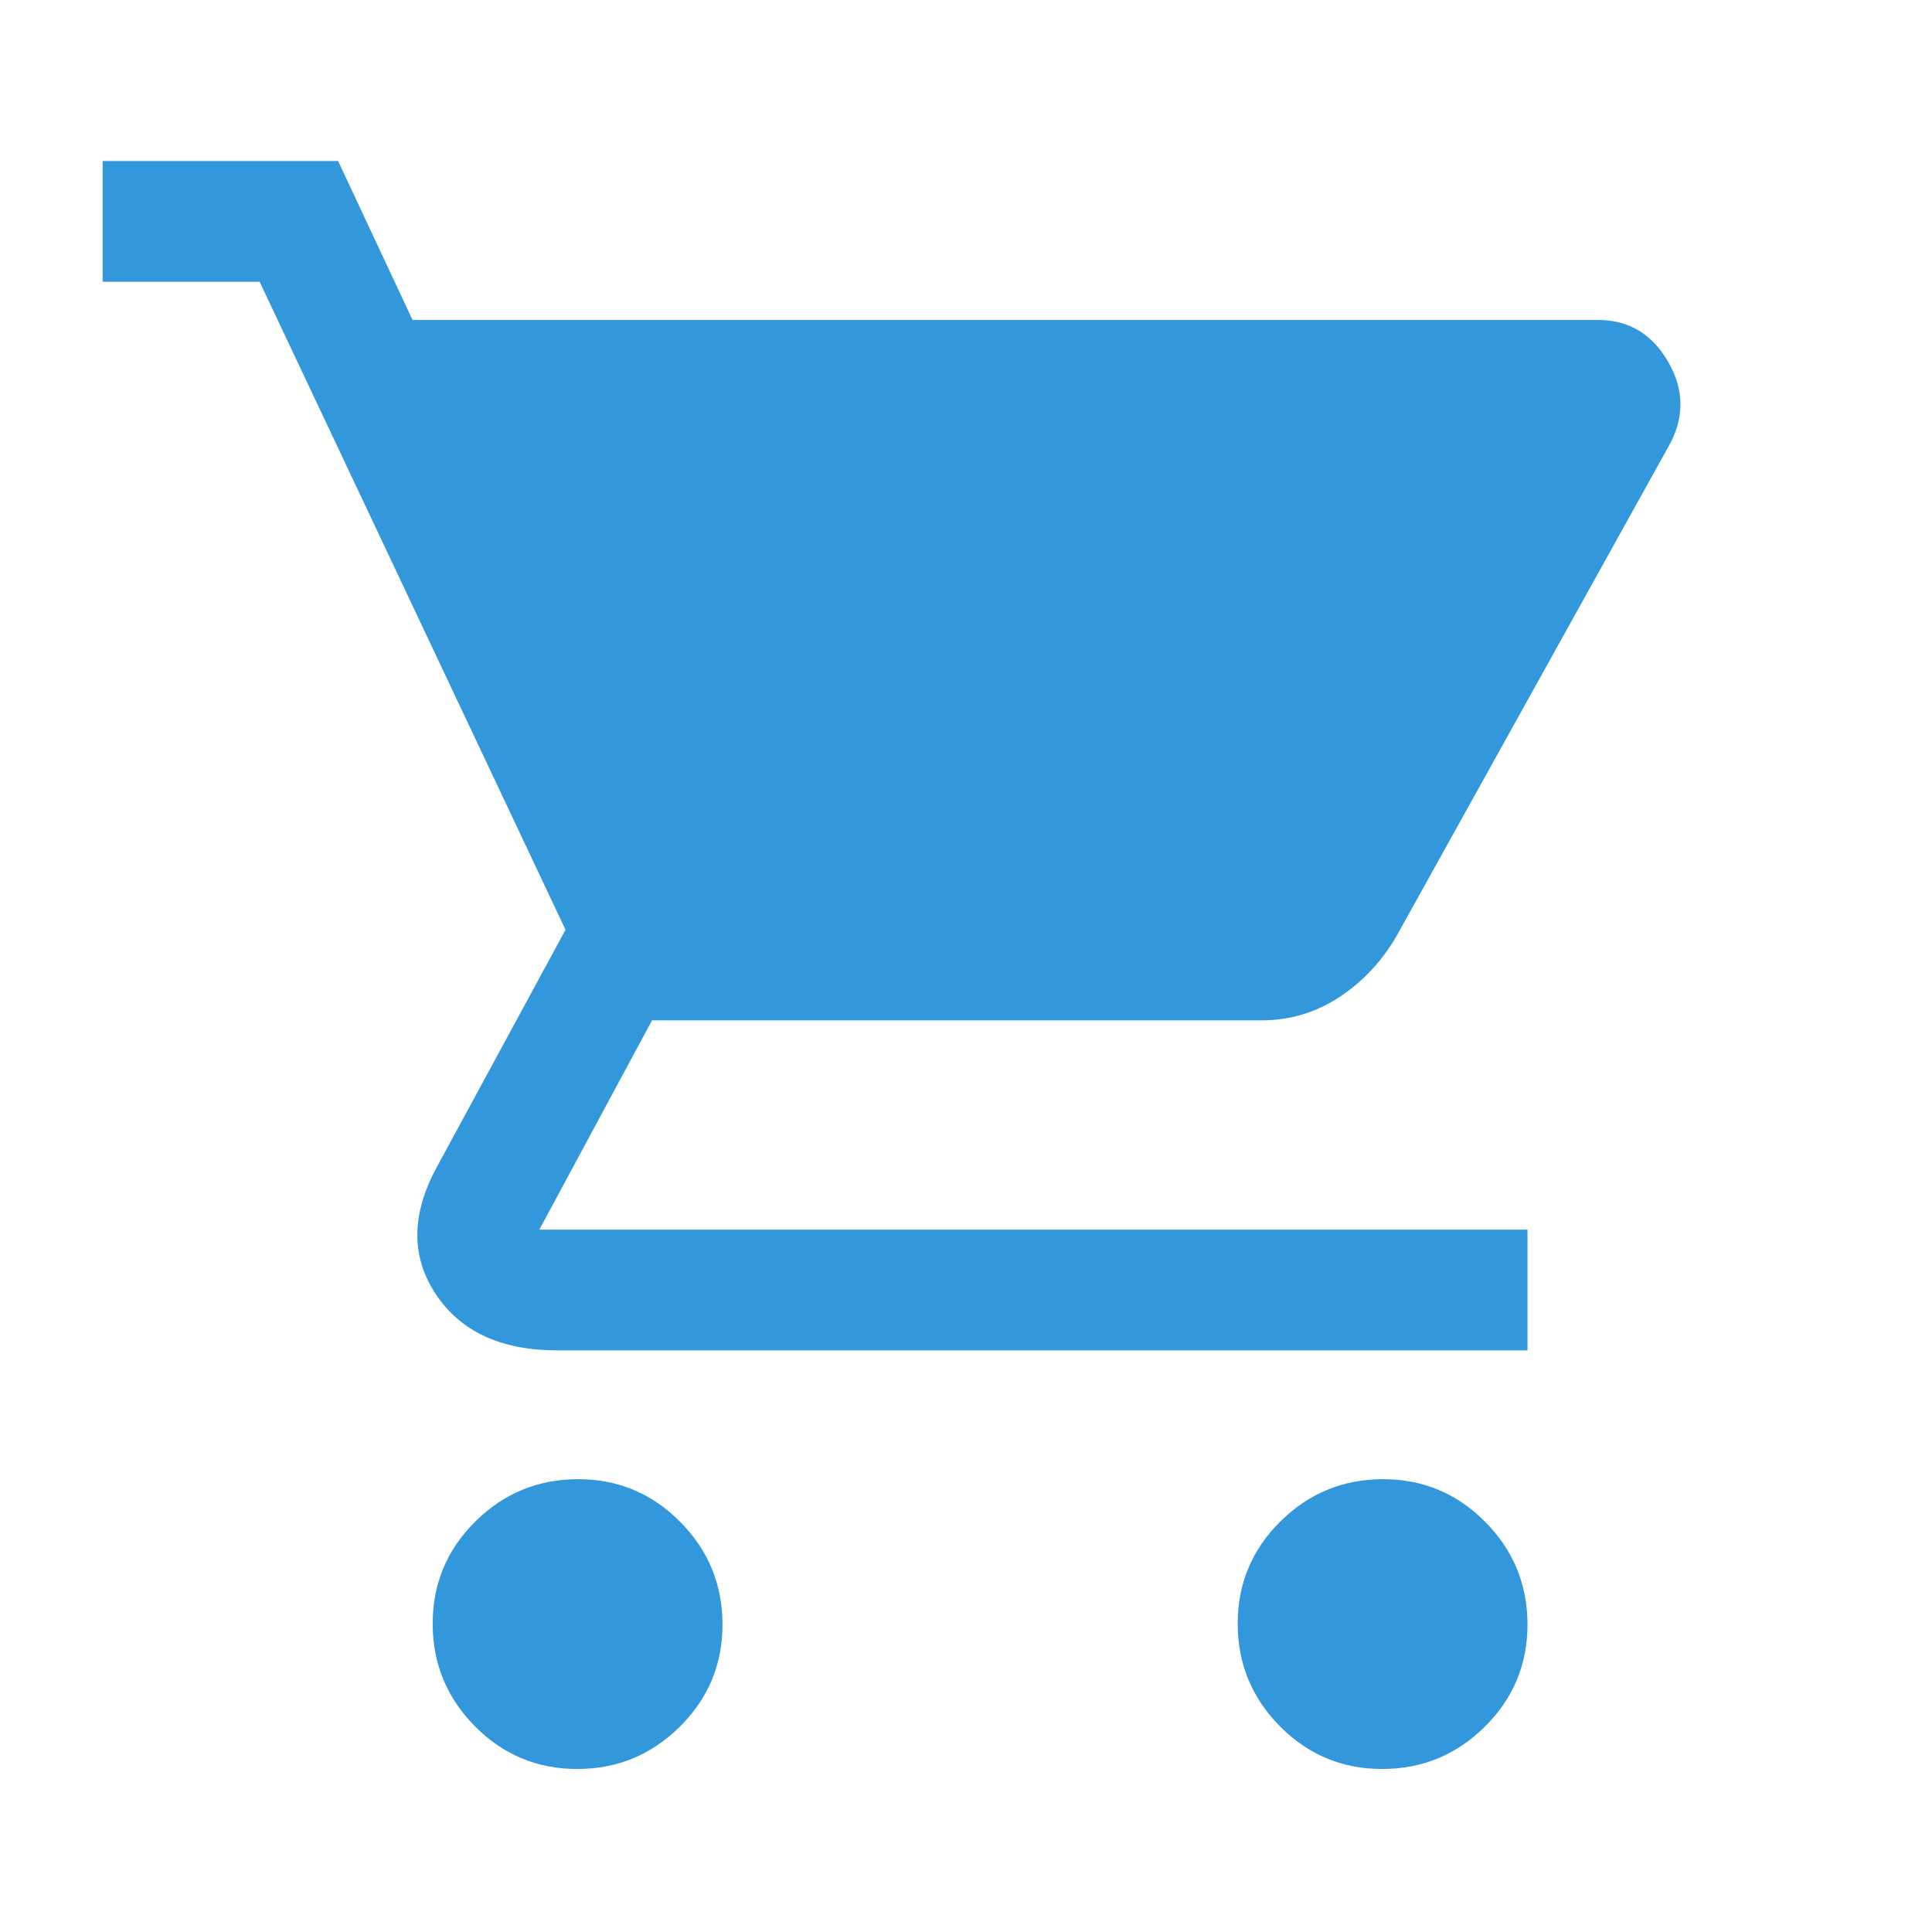
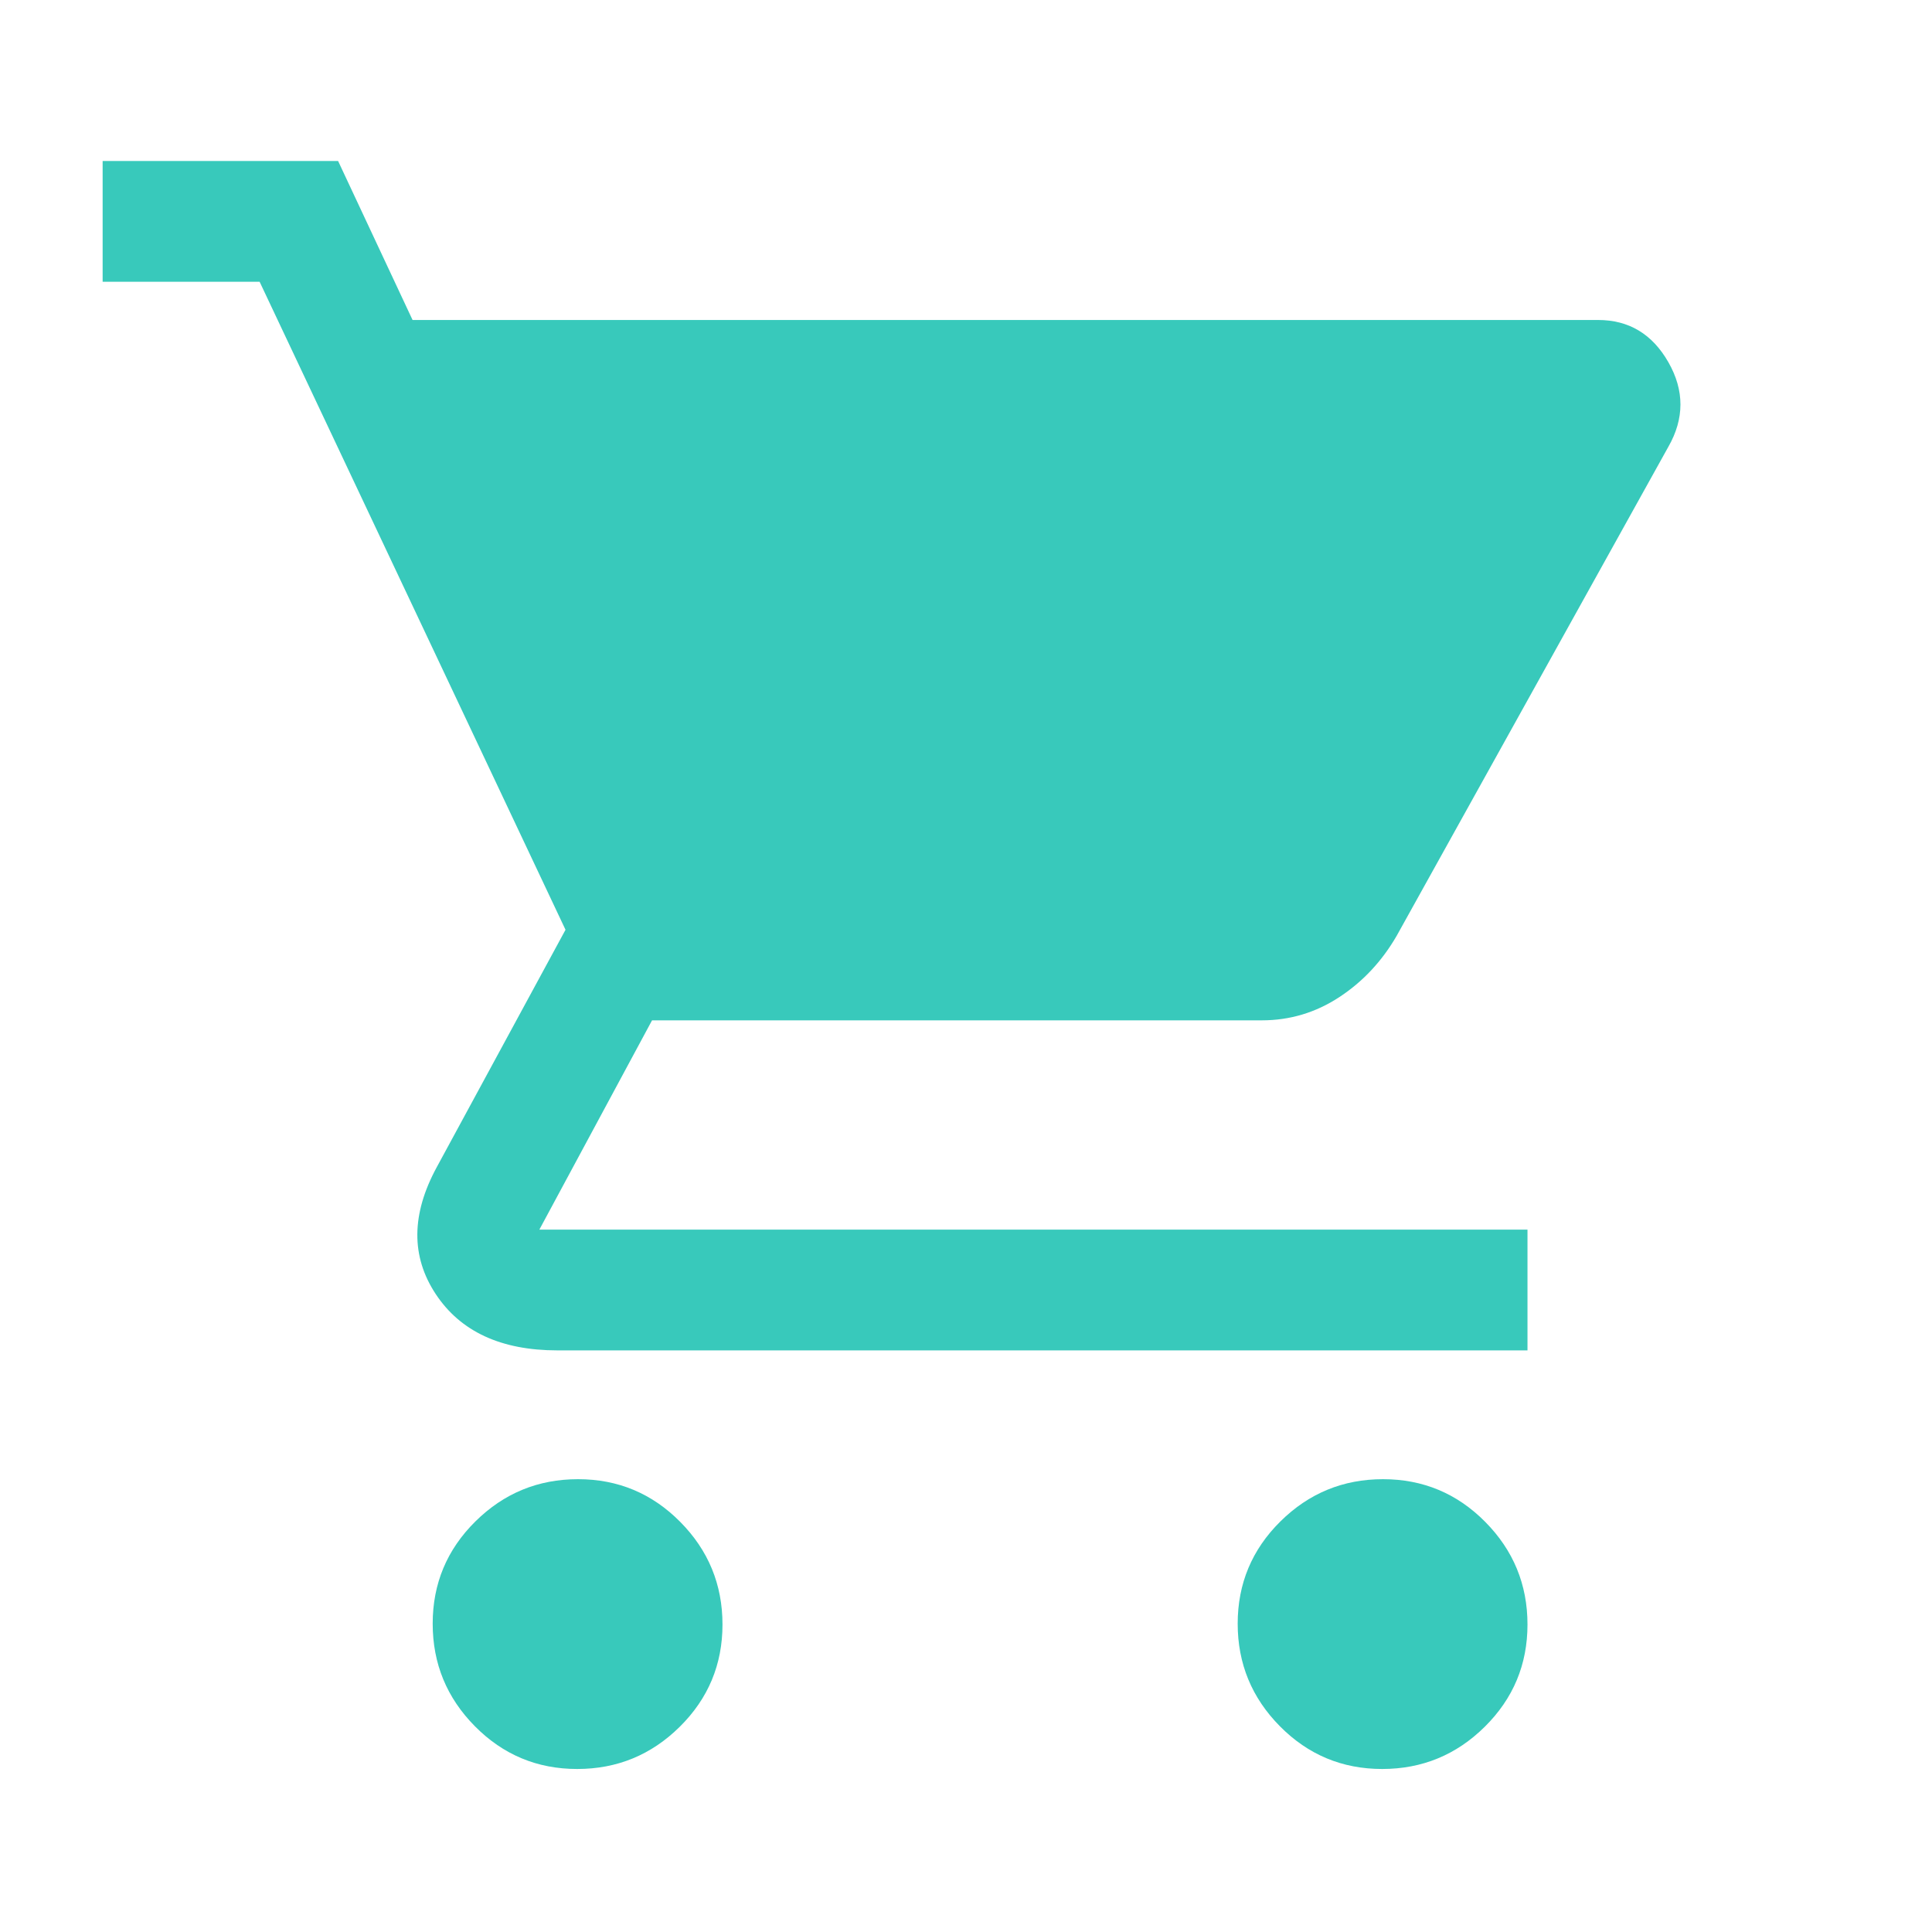
- <svg xmlns="http://www.w3.org/2000/svg" height="48" viewBox="0 96 960 960" width="48" fill="#3398db">
+ <svg xmlns="http://www.w3.org/2000/svg" height="48" viewBox="0 96 960 960" width="48" fill="#38c9bb">
  <path d="M286.788 975Q257 975 236 953.788q-21-21.213-21-51Q215 873 236.212 852q21.213-21 51-21Q317 831 338 852.212q21 21.213 21 51Q359 933 337.788 954q-21.213 21-51 21Zm400 0Q657 975 636 953.788q-21-21.213-21-51Q615 873 636.212 852q21.213-21 51-21Q717 831 738 852.212q21 21.213 21 51Q759 933 737.788 954q-21.213 21-51 21ZM205 255h589.074q22.964 0 34.945 21Q841 297 829 318L694 561q-11 19-28.559 30.5Q647.881 603 627 603H324l-56 104h491v60H277q-42 0-60.5-28t.5-63l64-118-152-322H51v-60h117l37 79Z" />
</svg>
